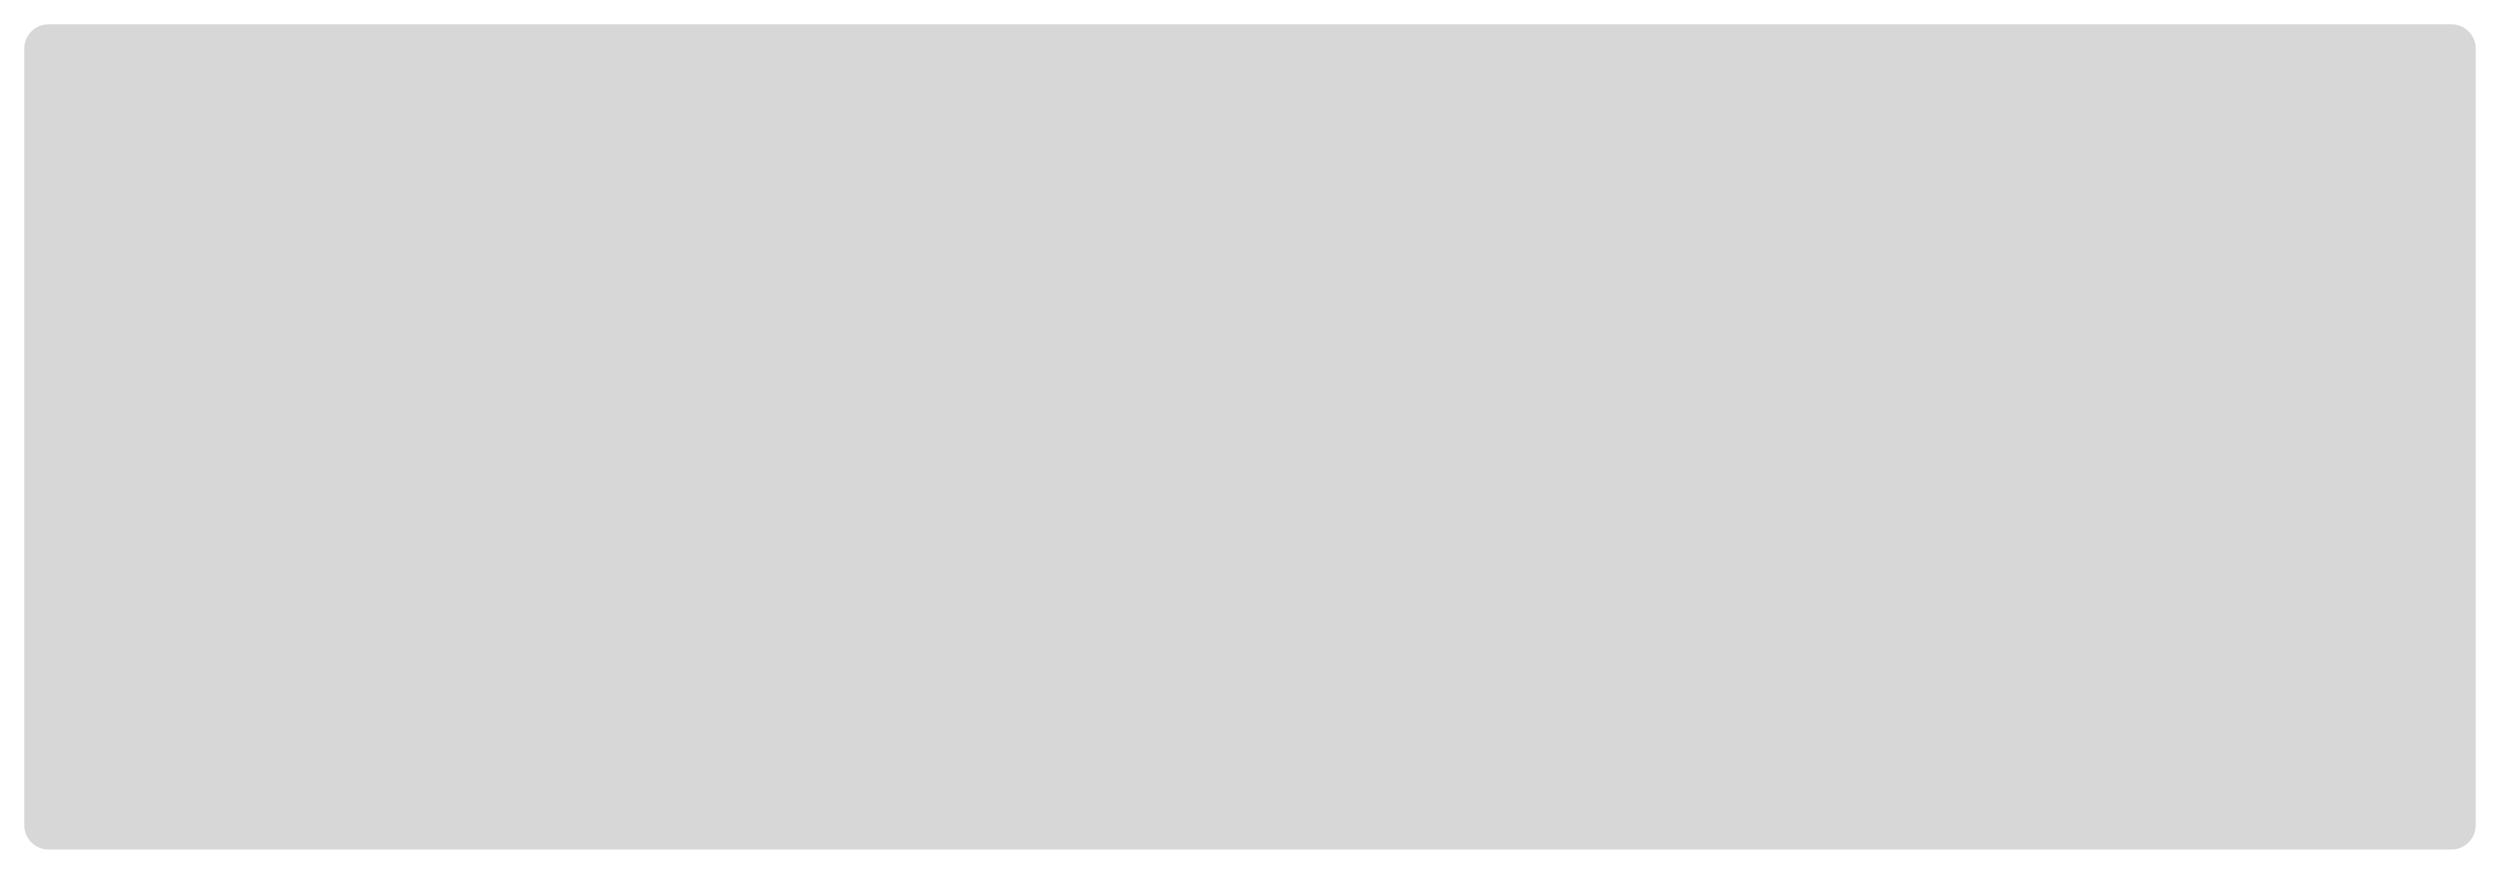
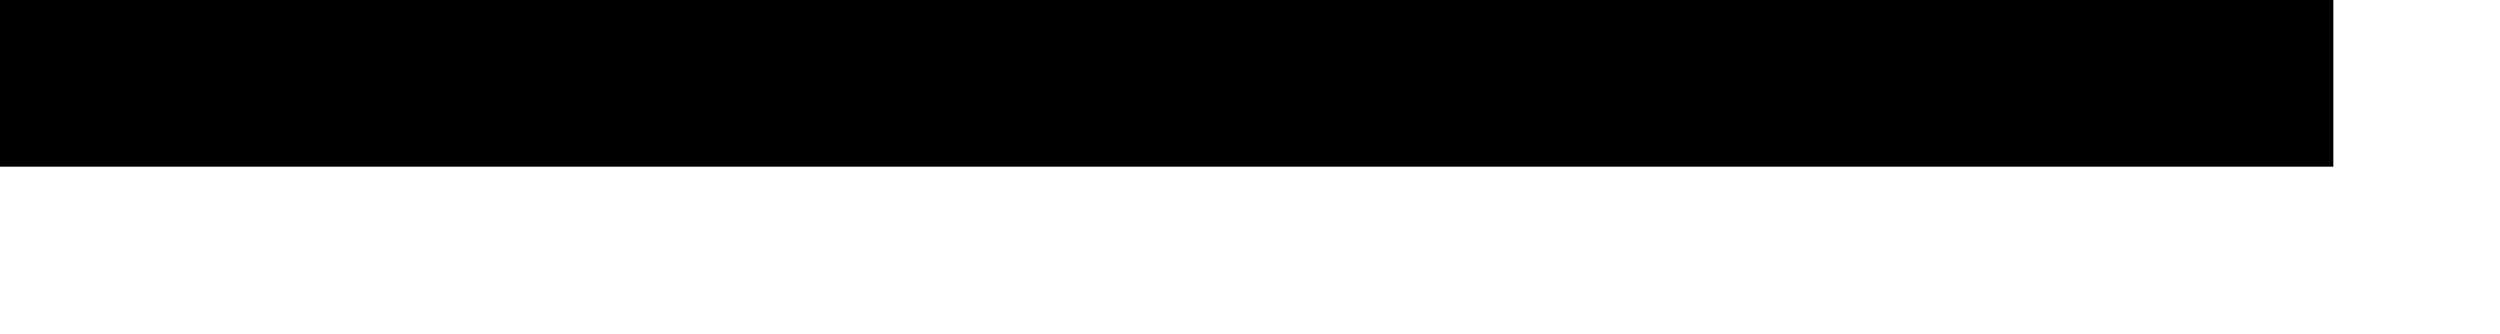
- <svg xmlns="http://www.w3.org/2000/svg" version="1.1" width="103px" height="36px">
-   <g transform="matrix(1 0 0 1 -1568 -272 )">
-     <path d="M 1569 274  A 1 1 0 0 1 1570 273 L 1669 273  A 1 1 0 0 1 1670 274 L 1670 306  A 1 1 0 0 1 1669 307 L 1570 307  A 1 1 0 0 1 1569 306 L 1569 274  Z " fill-rule="nonzero" fill="#d7d7d7" stroke="none" />
+ <svg xmlns="http://www.w3.org/2000/svg" version="1.1" width="15px" height="2px">
+   <g transform="matrix(1 0 0 1 -571 -243 )">
+     <path d="M 571 243.5  L 585 243.5  " stroke-width="1" stroke="#000000" fill="none" />
  </g>
</svg>
